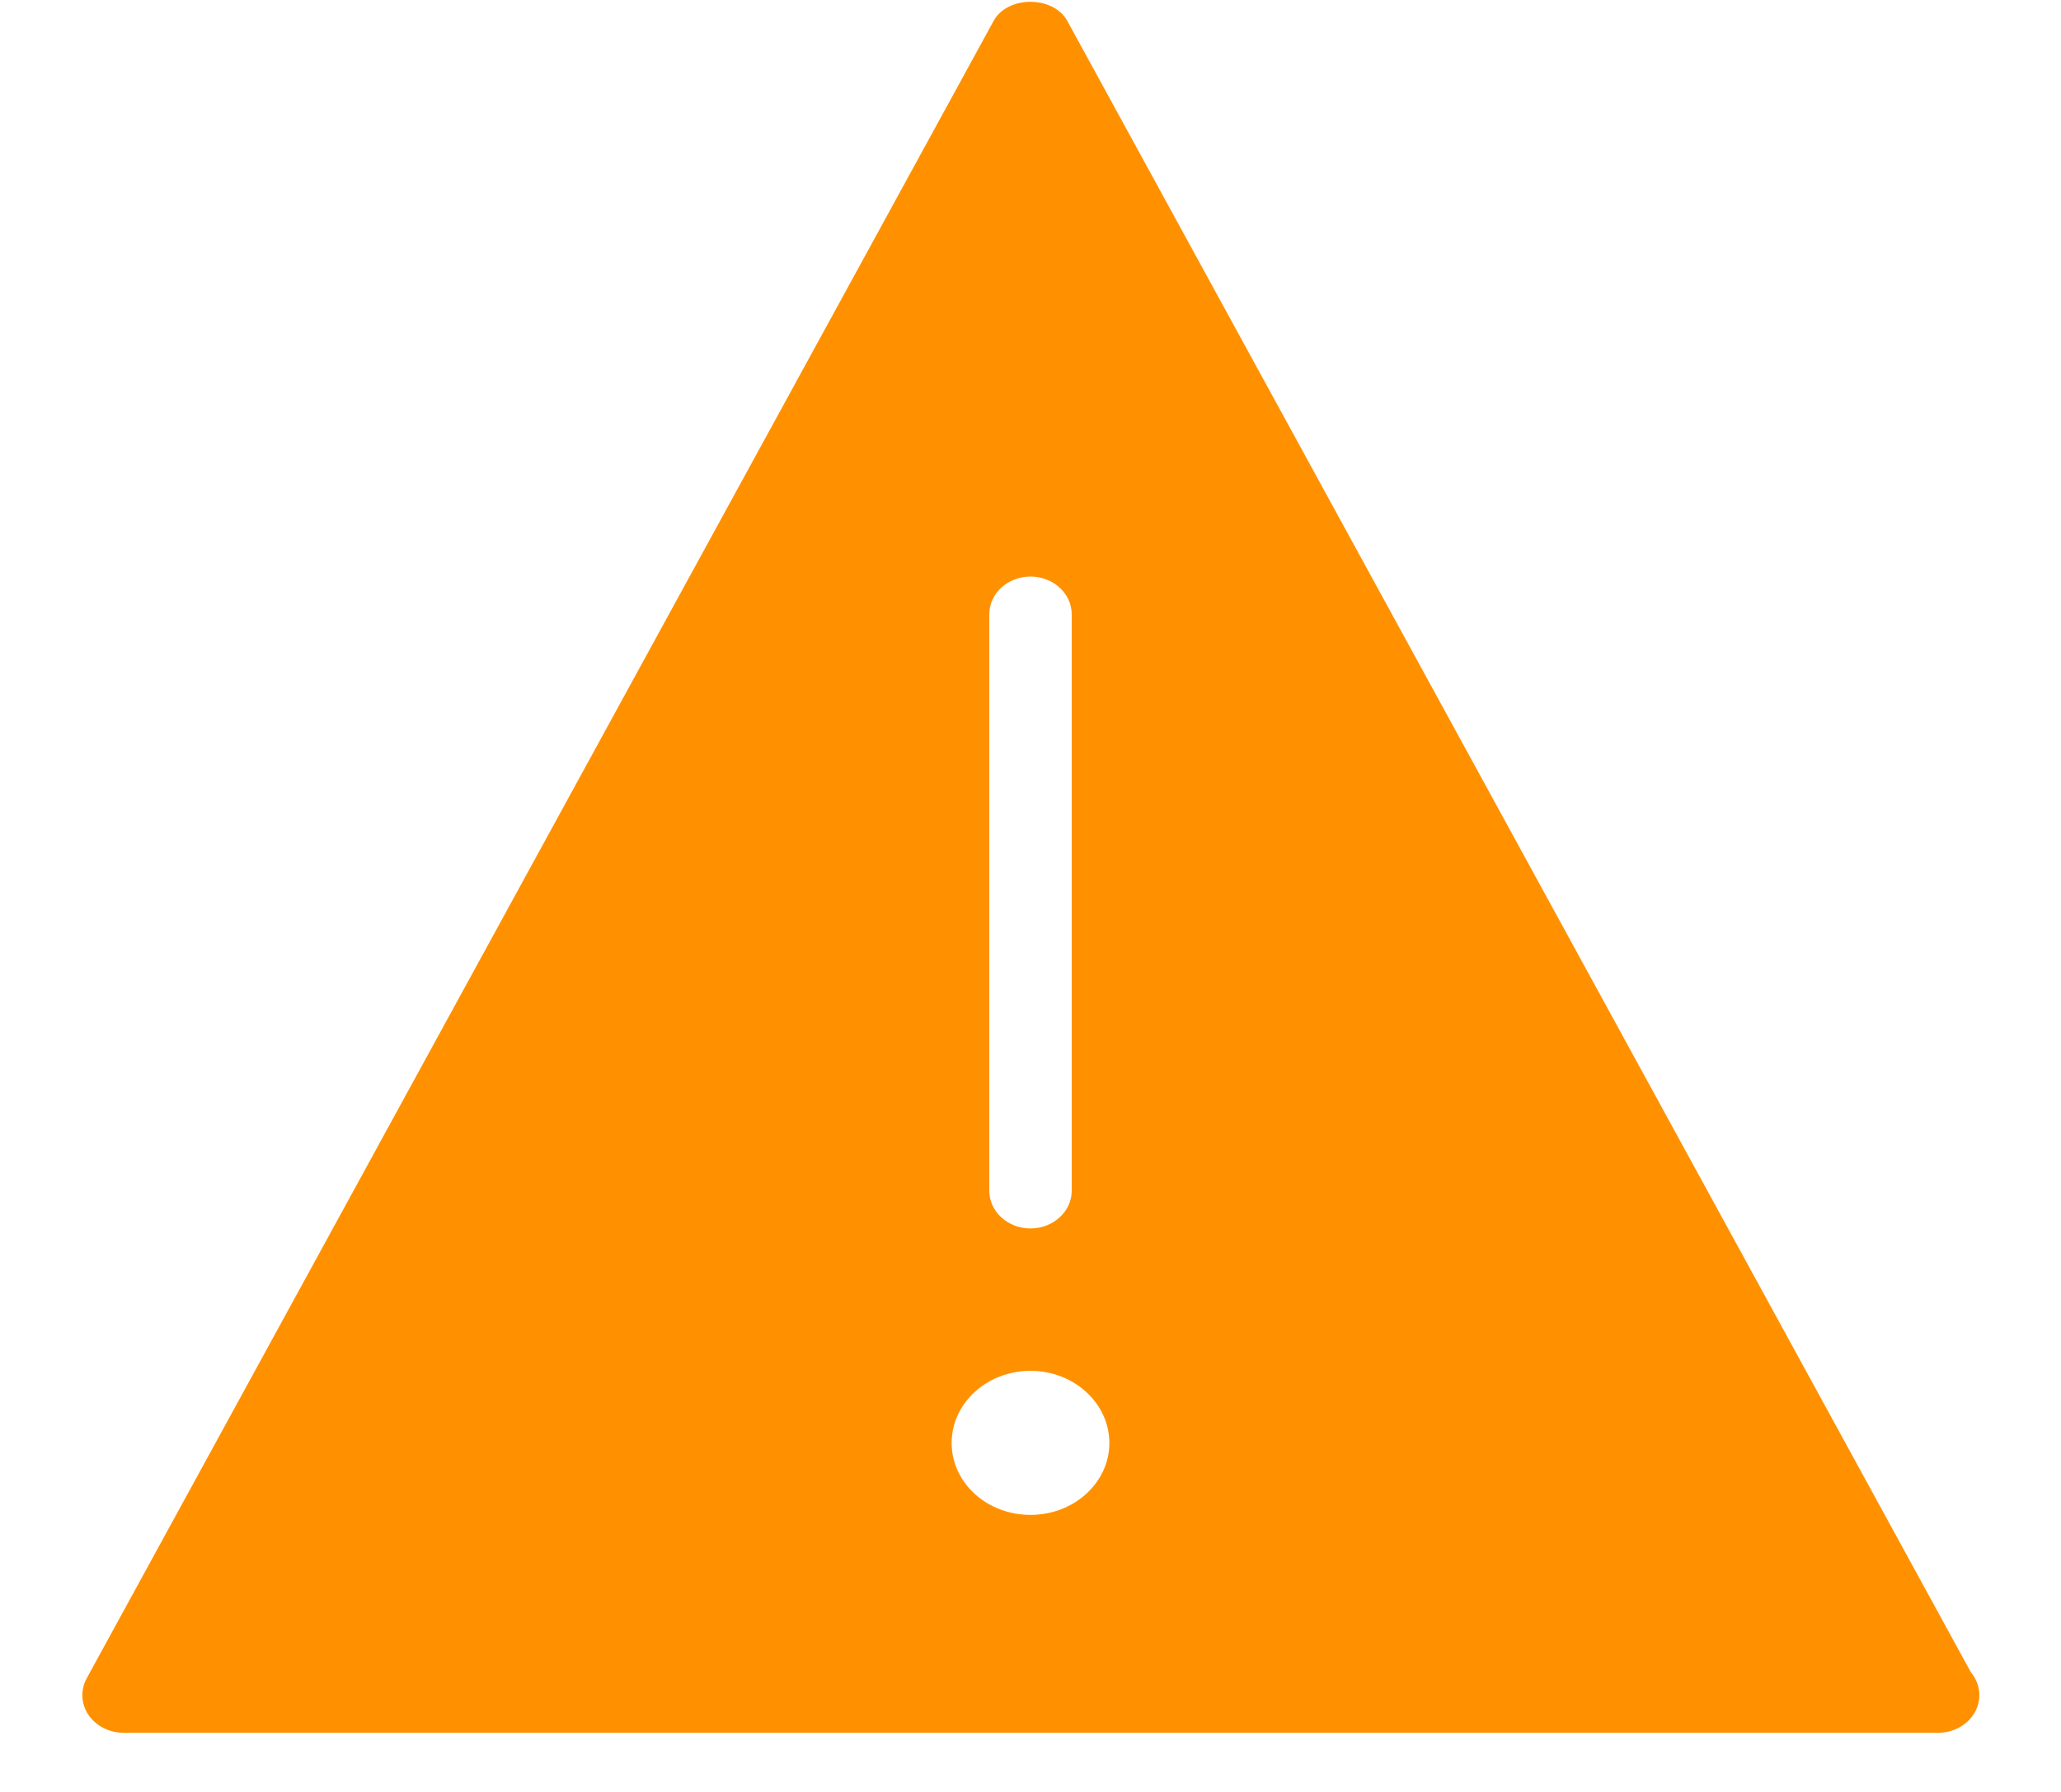
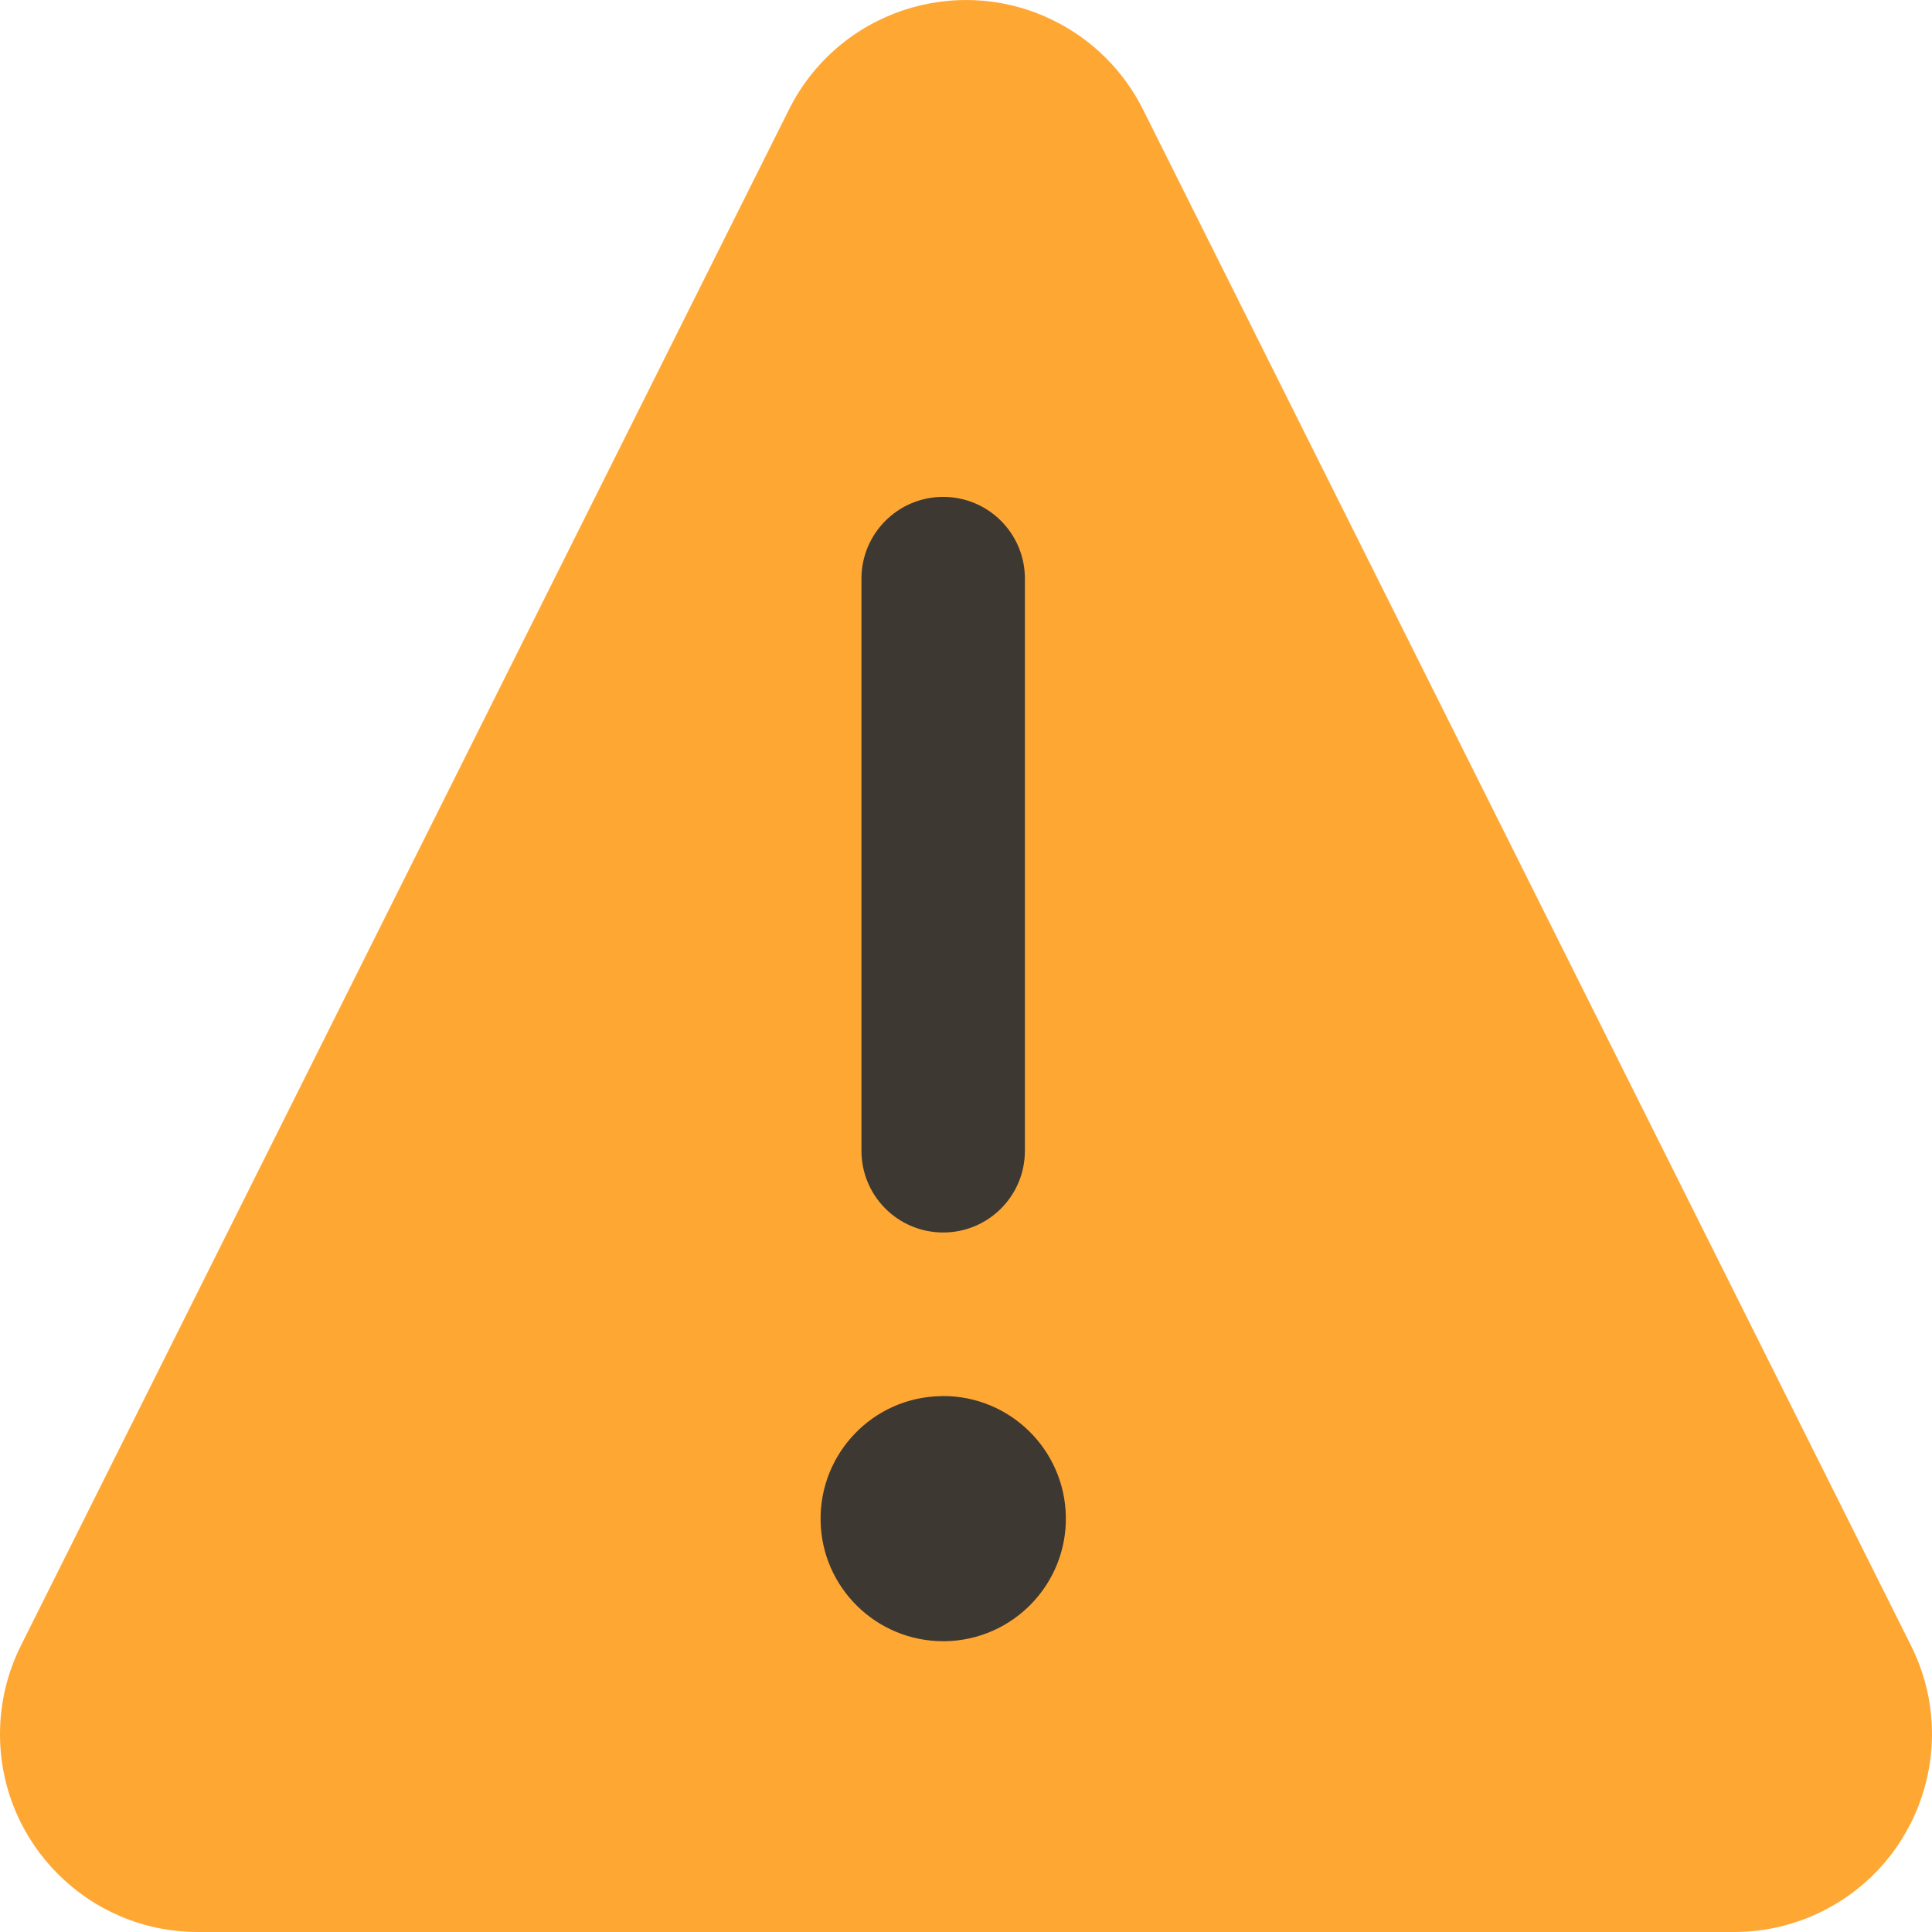
- <svg xmlns="http://www.w3.org/2000/svg" width="23px" height="20px" viewBox="0 0 23 20" version="1.1">
-   <defs />
-   <g id="Symbols" stroke="none" stroke-width="1" fill="none" fill-rule="evenodd">
-     <g id="Warning-" fill="#FF9100">
-       <g id="Filled_Version">
-         <path d="M21.994,18.664 L11.911,0.234 C11.755,-0.051 11.243,-0.051 11.088,0.234 L0.968,18.731 C0.896,18.862 0.904,19.016 0.987,19.14 C1.07,19.263 1.22,19.34 1.38,19.34 L21.62,19.34 L21.629,19.34 C21.882,19.34 22.089,19.152 22.089,18.92 C22.089,18.824 22.053,18.735 21.994,18.664 Z M11.04,6.856 C11.04,6.624 11.246,6.435 11.5,6.435 C11.753,6.435 11.96,6.624 11.96,6.856 L11.96,13.29 C11.96,13.522 11.753,13.711 11.5,13.711 C11.246,13.711 11.04,13.522 11.04,13.29 L11.04,6.856 Z M11.5,16.908 C11.013,16.908 10.62,16.549 10.62,16.105 C10.62,15.662 11.013,15.3 11.5,15.3 C11.985,15.3 12.38,15.662 12.38,16.105 C12.38,16.549 11.985,16.908 11.5,16.908 Z" id="Shape" />
-       </g>
+ <svg xmlns="http://www.w3.org/2000/svg" width="20px" height="20px" viewBox="0 0 20 20" version="1.1">
+   <g id="icon/-varseltrekant-oppgave" stroke="none" stroke-width="1" fill="none" fill-rule="evenodd">
+     <path d="M11.832,1.133 L19.783,17.036 C20.289,18.047 19.879,19.278 18.867,19.784 C18.583,19.926 18.269,20 17.951,20 L2.048,20 C0.917,20 3.90798505e-14,19.083 3.90798505e-14,17.952 C3.90798505e-14,17.634 0.074,17.32 0.216,17.036 L8.168,1.133 C8.674,0.121 9.904,-0.289 10.916,0.217 C11.312,0.415 11.634,0.736 11.832,1.133 Z" id="Rectangle" fill="#FFA733" />
+     <g id="Group" transform="translate(8.494701, 5.143687)" fill="#3E3832">
+       <path d="M1.292,11.846 C1.285,11.846 1.277,11.846 1.269,11.846 C0.578,11.846 0.012,11.293 0,10.6 C-0.012,9.899 0.546,9.32 1.247,9.309 C1.254,9.309 1.262,9.308 1.269,9.308 C1.961,9.308 2.526,9.862 2.539,10.555 C2.551,11.256 1.992,11.833 1.292,11.846 Z" id="Path" />
+       <path d="M1.269,0 C1.737,0 2.115,0.379 2.115,0.846 L2.115,6.769 C2.115,7.237 1.737,7.615 1.269,7.615 C0.802,7.615 0.423,7.237 0.423,6.769 L0.423,0.846 C0.423,0.379 0.802,0 1.269,0 Z" id="Rectangle" fill-rule="nonzero" />
    </g>
  </g>
</svg>
